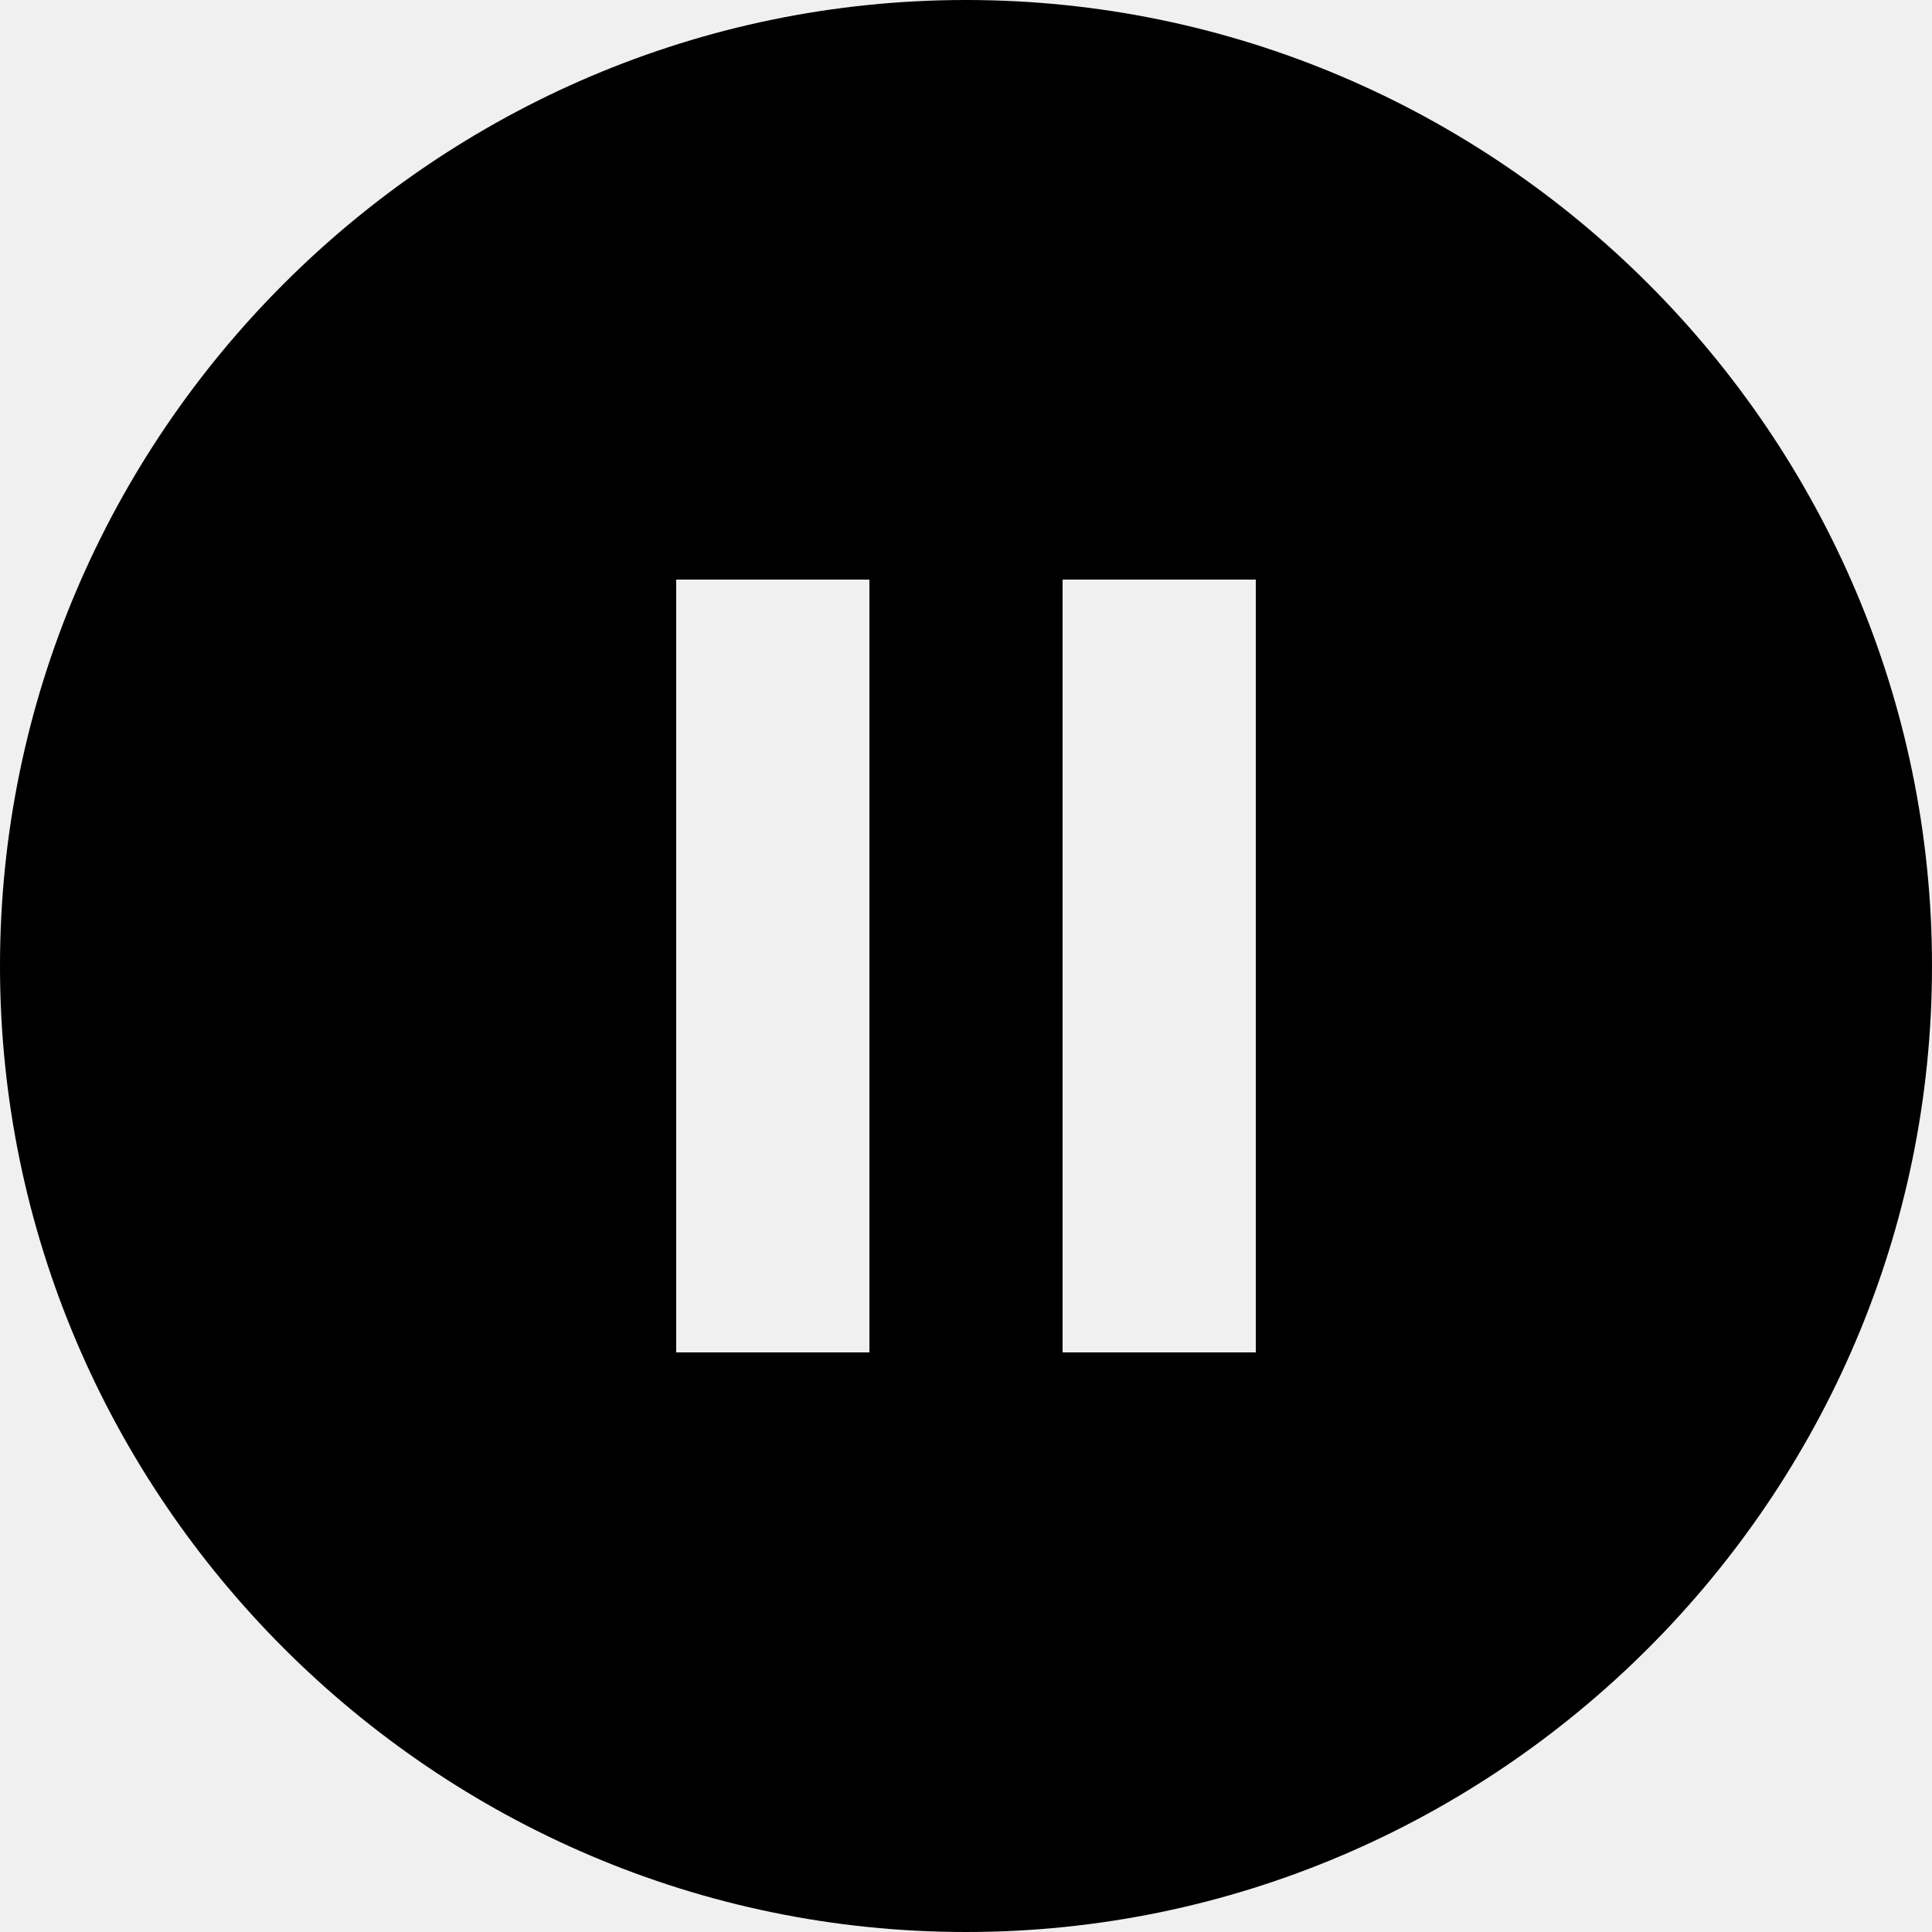
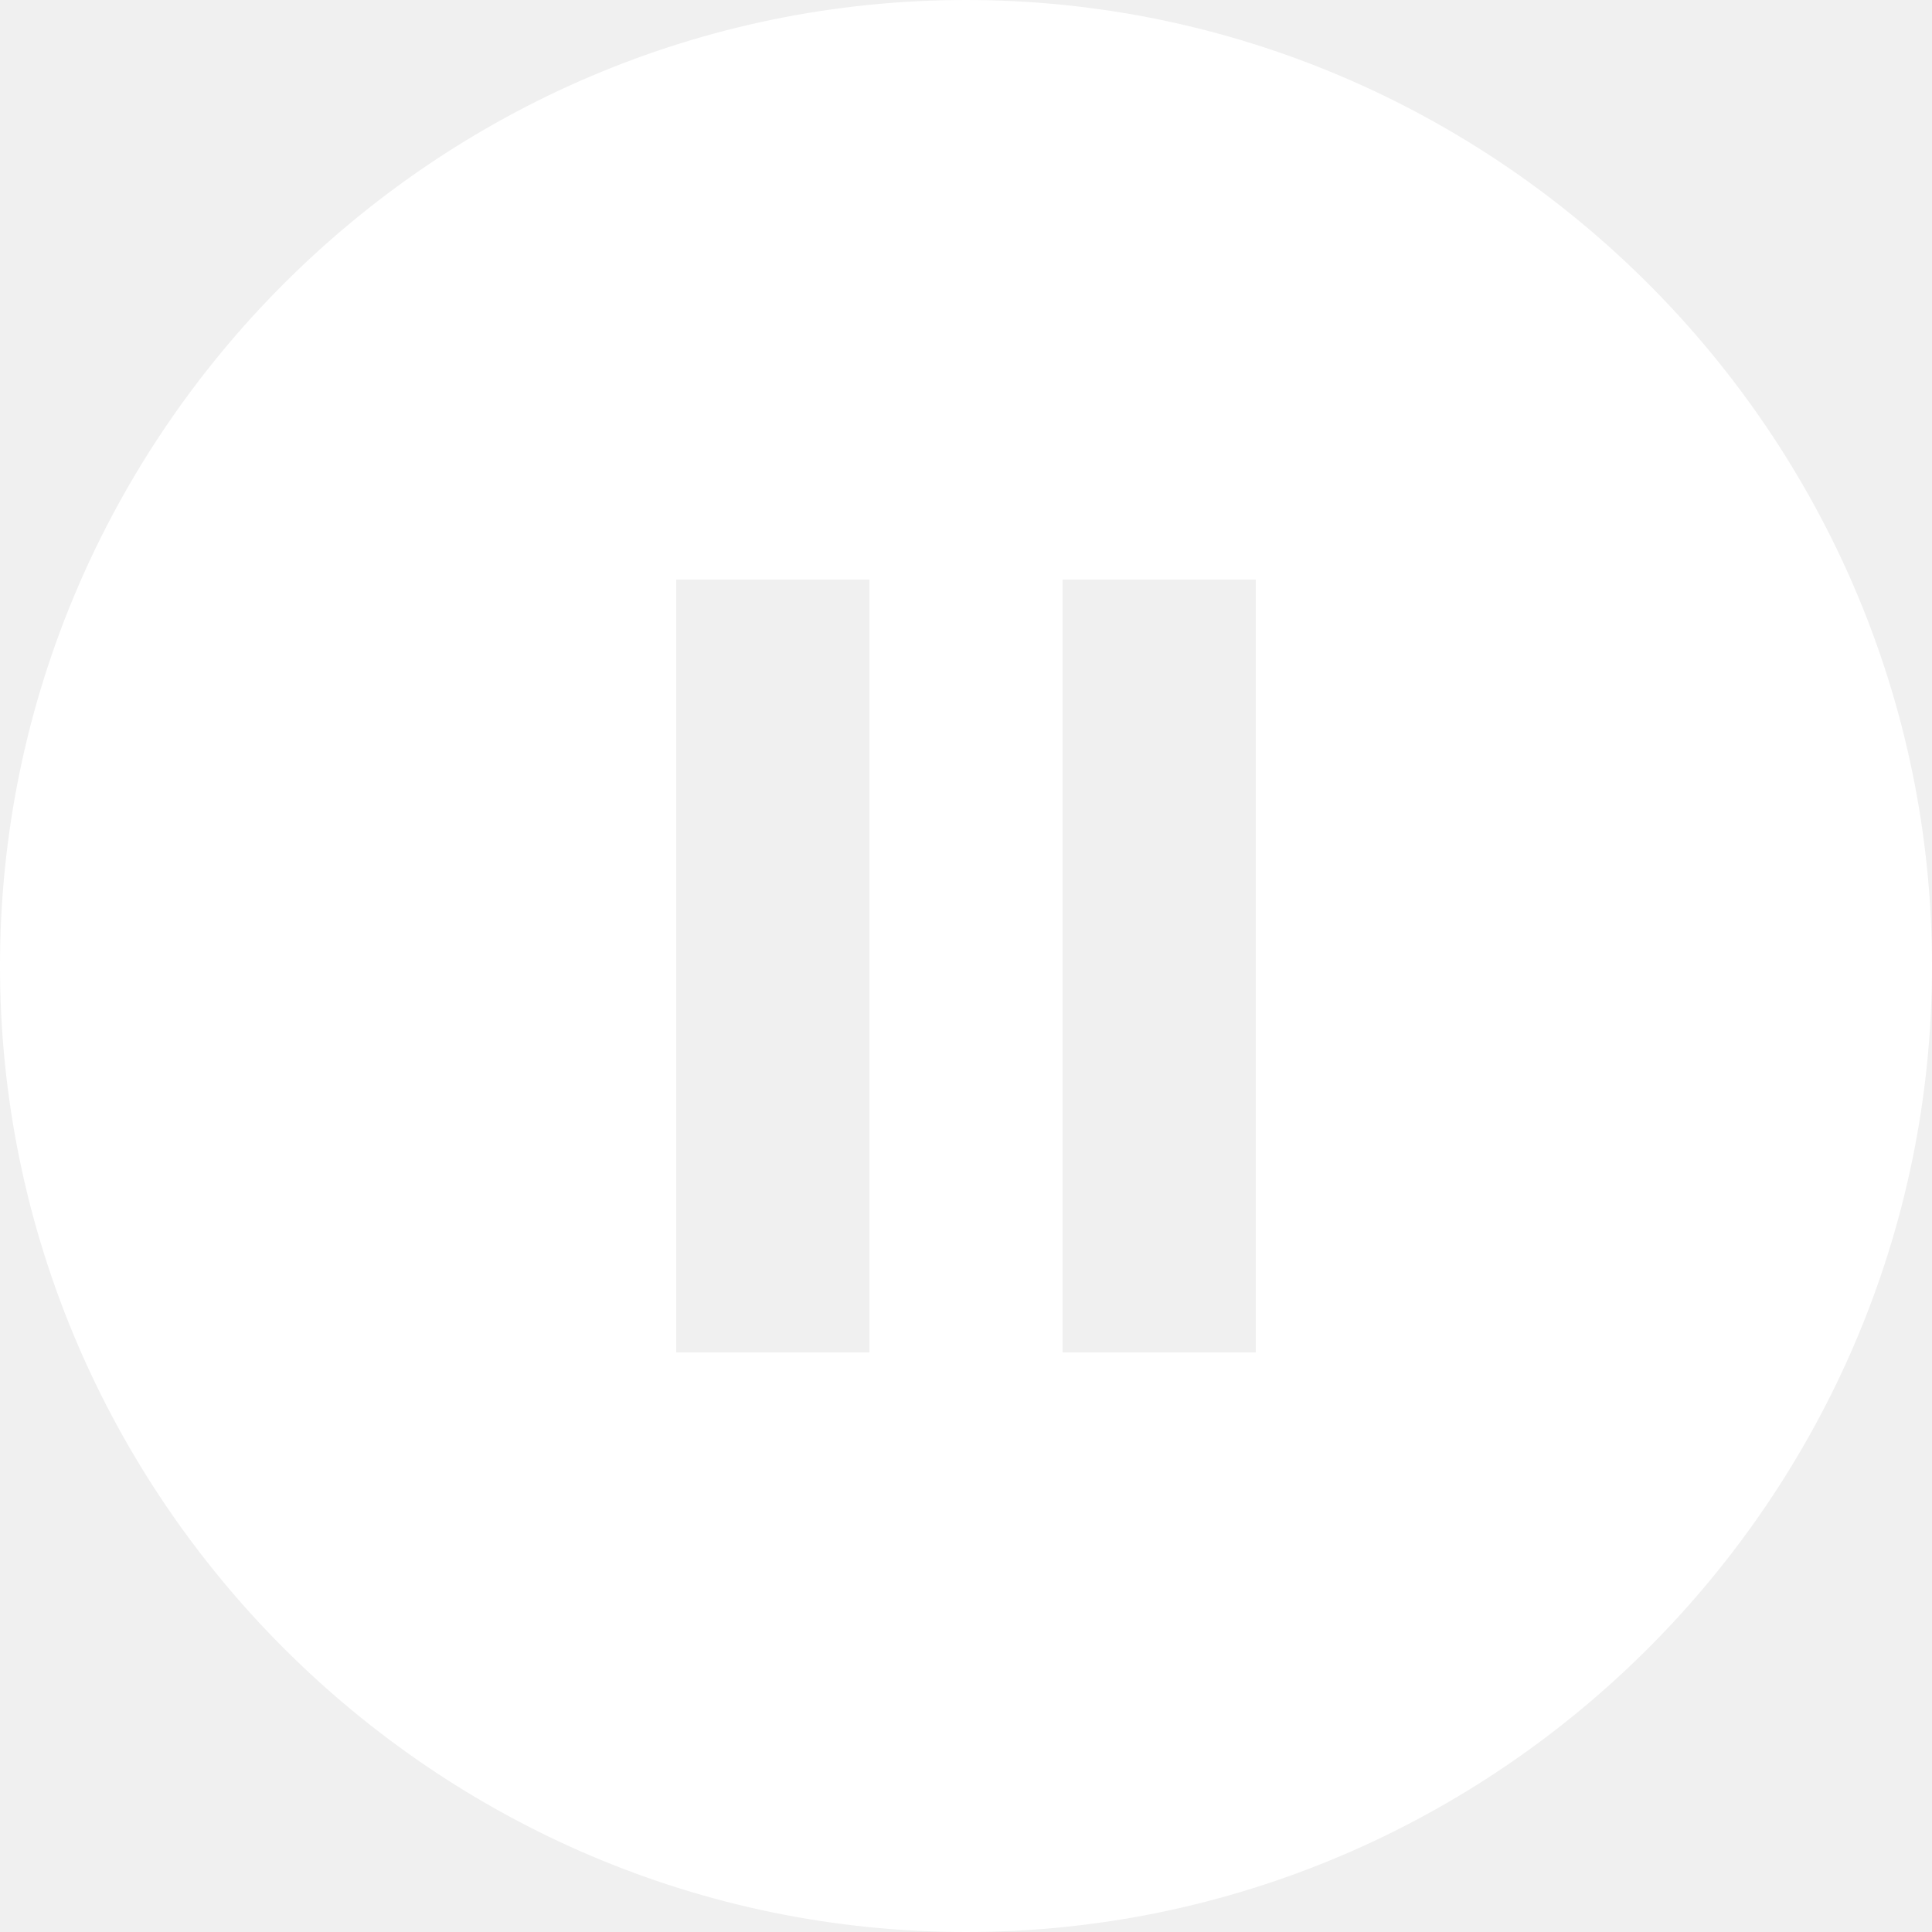
- <svg xmlns="http://www.w3.org/2000/svg" version="1.1" id="Capa_1" x="0px" y="0px" width="510px" height="510px" viewBox="0 0 510 510" style="enable-background:new 0 0 510 510;" xml:space="preserve">
+ <svg xmlns="http://www.w3.org/2000/svg" version="1.1" id="Capa_1" x="0px" y="0px" width="512px" height="512px" viewBox="0 0 510 510" style="enable-background:new 0 0 510 510;" xml:space="preserve" class="">
  <g>
-     <g id="pause-circle-fill">
-       <path d="M255,0C114.75,0,0,114.75,0,255s114.75,255,255,255s255-114.75,255-255S395.25,0,255,0z M229.5,357h-51V153h51V357z     M331.5,357h-51V153h51V357z" />
+     <g>
+       <g id="pause-circle-fill">
+         <path d="M255,0C114.75,0,0,114.75,0,255s114.75,255,255,255s255-114.75,255-255S395.25,0,255,0z M229.5,357h-51V153h51V357z     M331.5,357h-51V153h51V357z" data-original="#000000" class="active-path" data-old_color="#ffffff" fill="#ffffff" />
+       </g>
    </g>
  </g>
-   <g>
- </g>
-   <g>
- </g>
-   <g>
- </g>
-   <g>
- </g>
-   <g>
- </g>
-   <g>
- </g>
-   <g>
- </g>
-   <g>
- </g>
-   <g>
- </g>
-   <g>
- </g>
-   <g>
- </g>
-   <g>
- </g>
-   <g>
- </g>
-   <g>
- </g>
-   <g>
- </g>
</svg>
